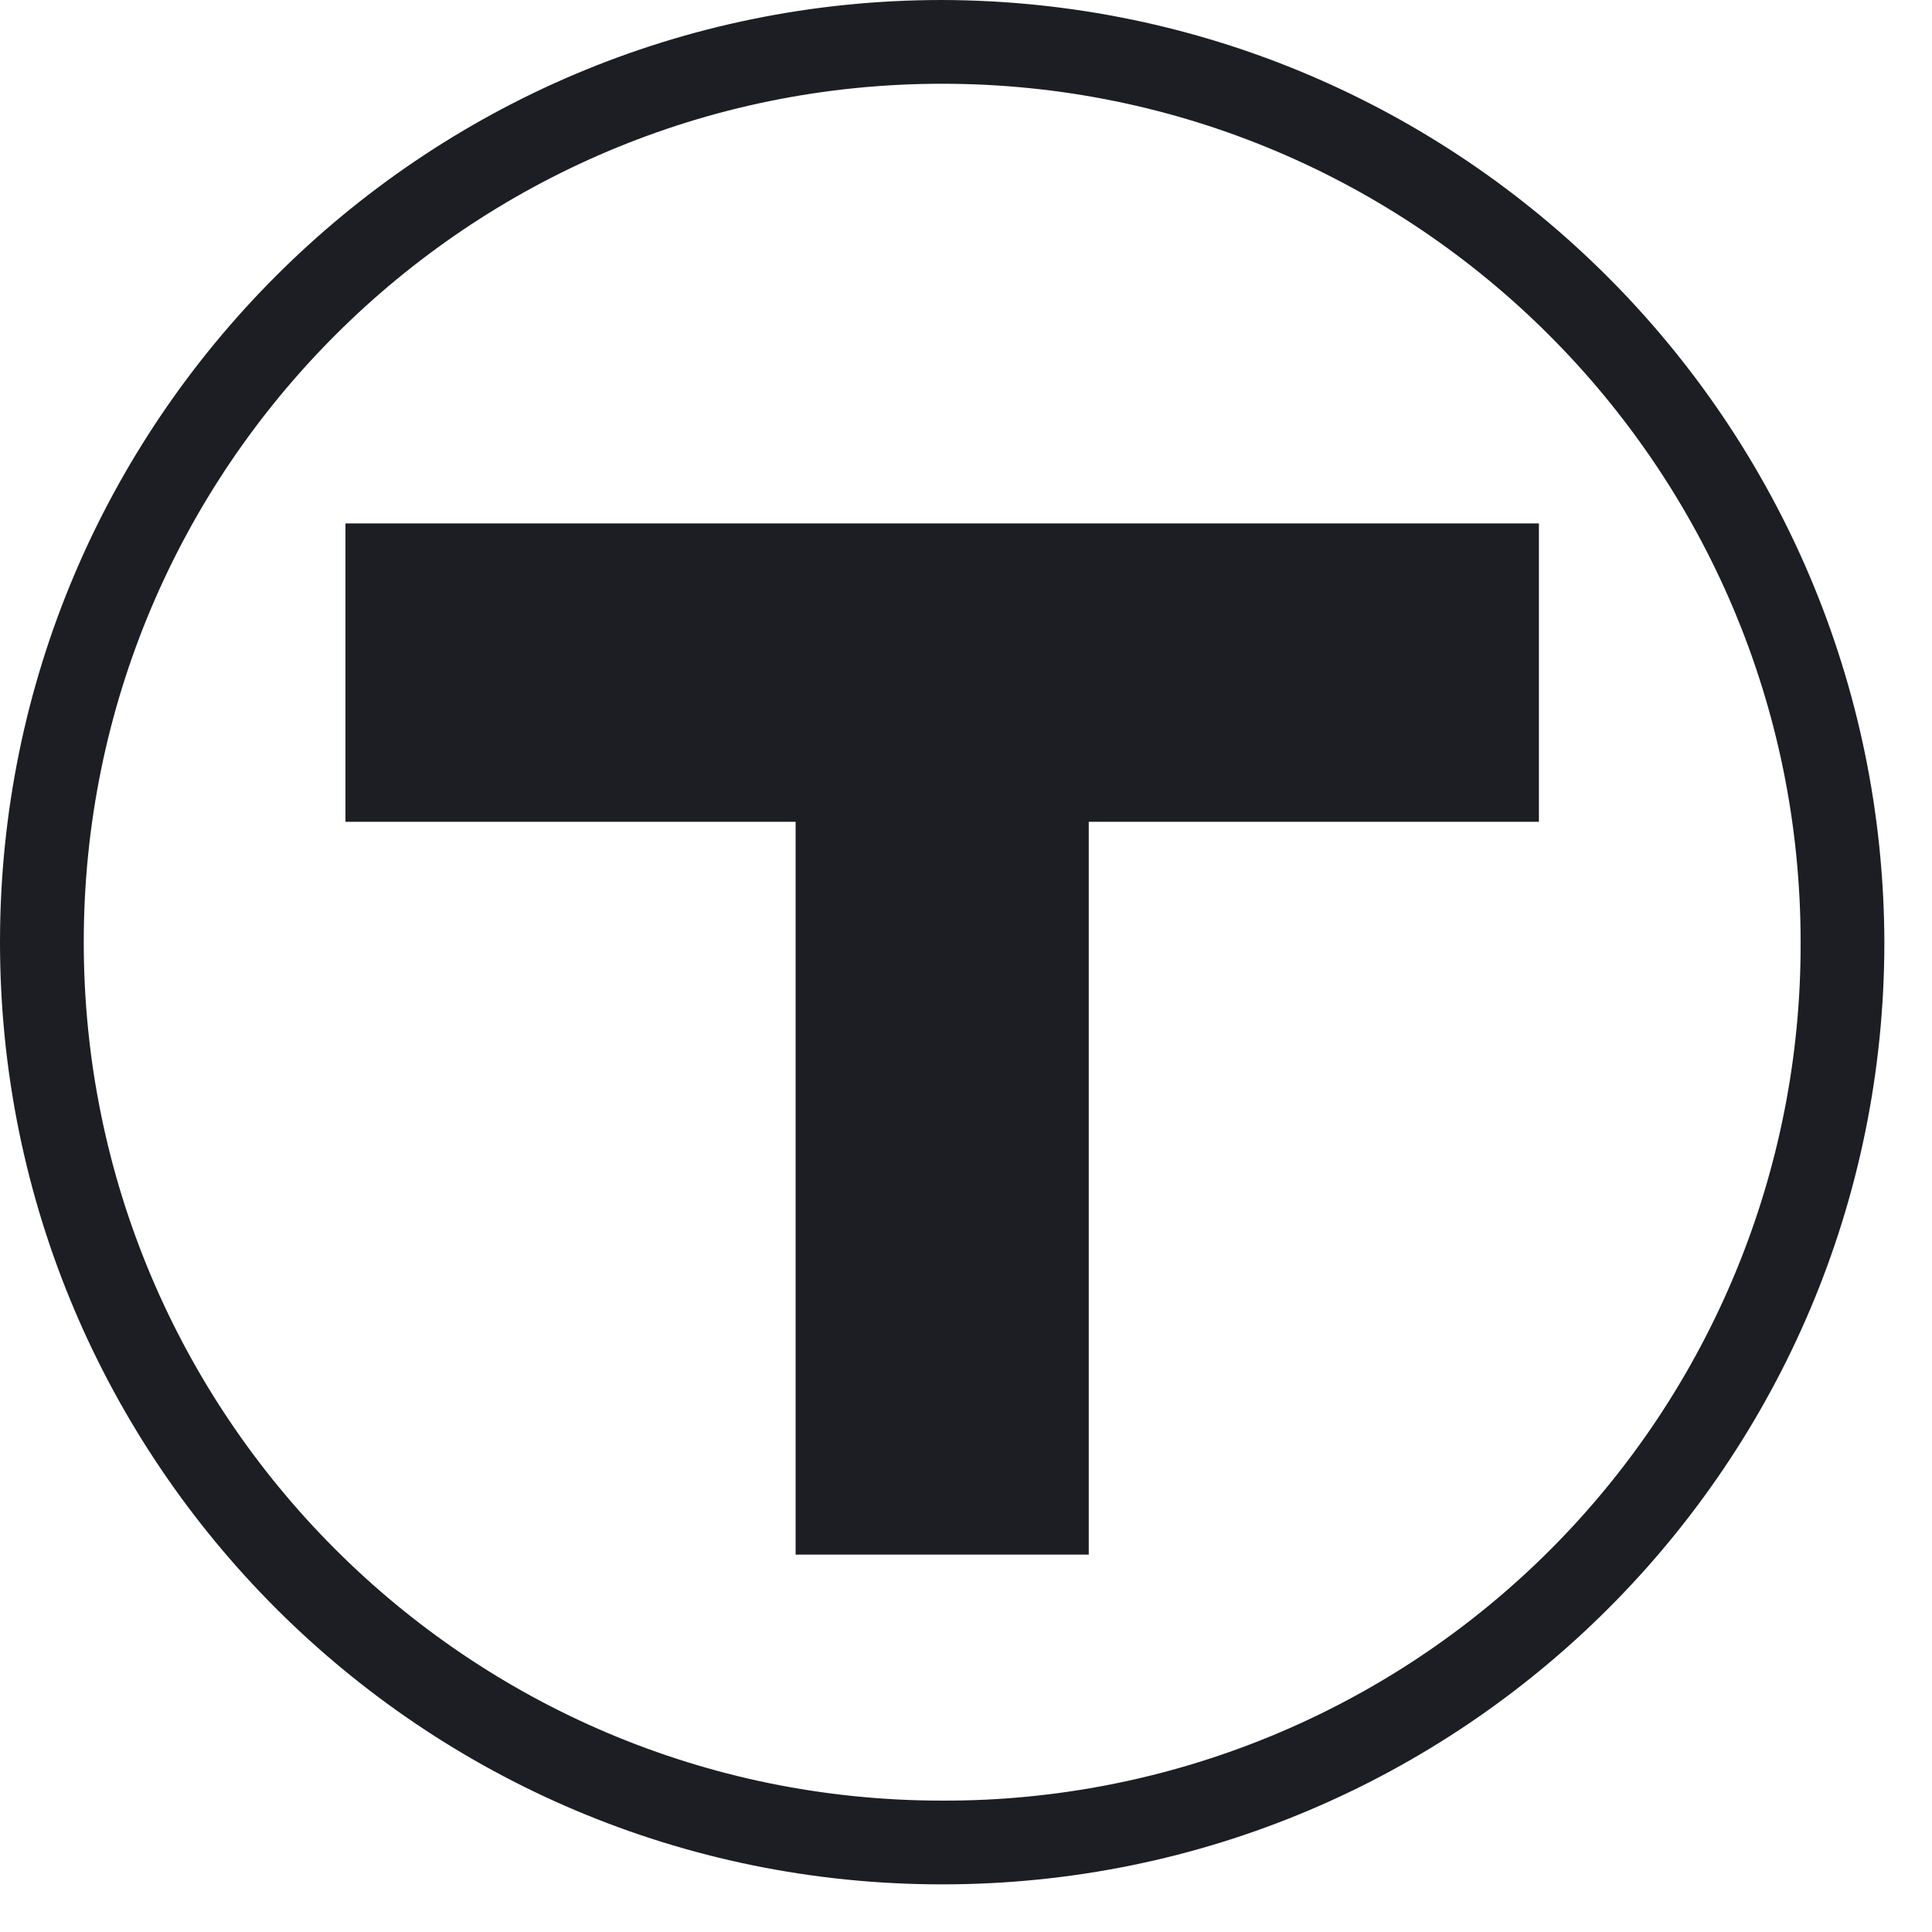
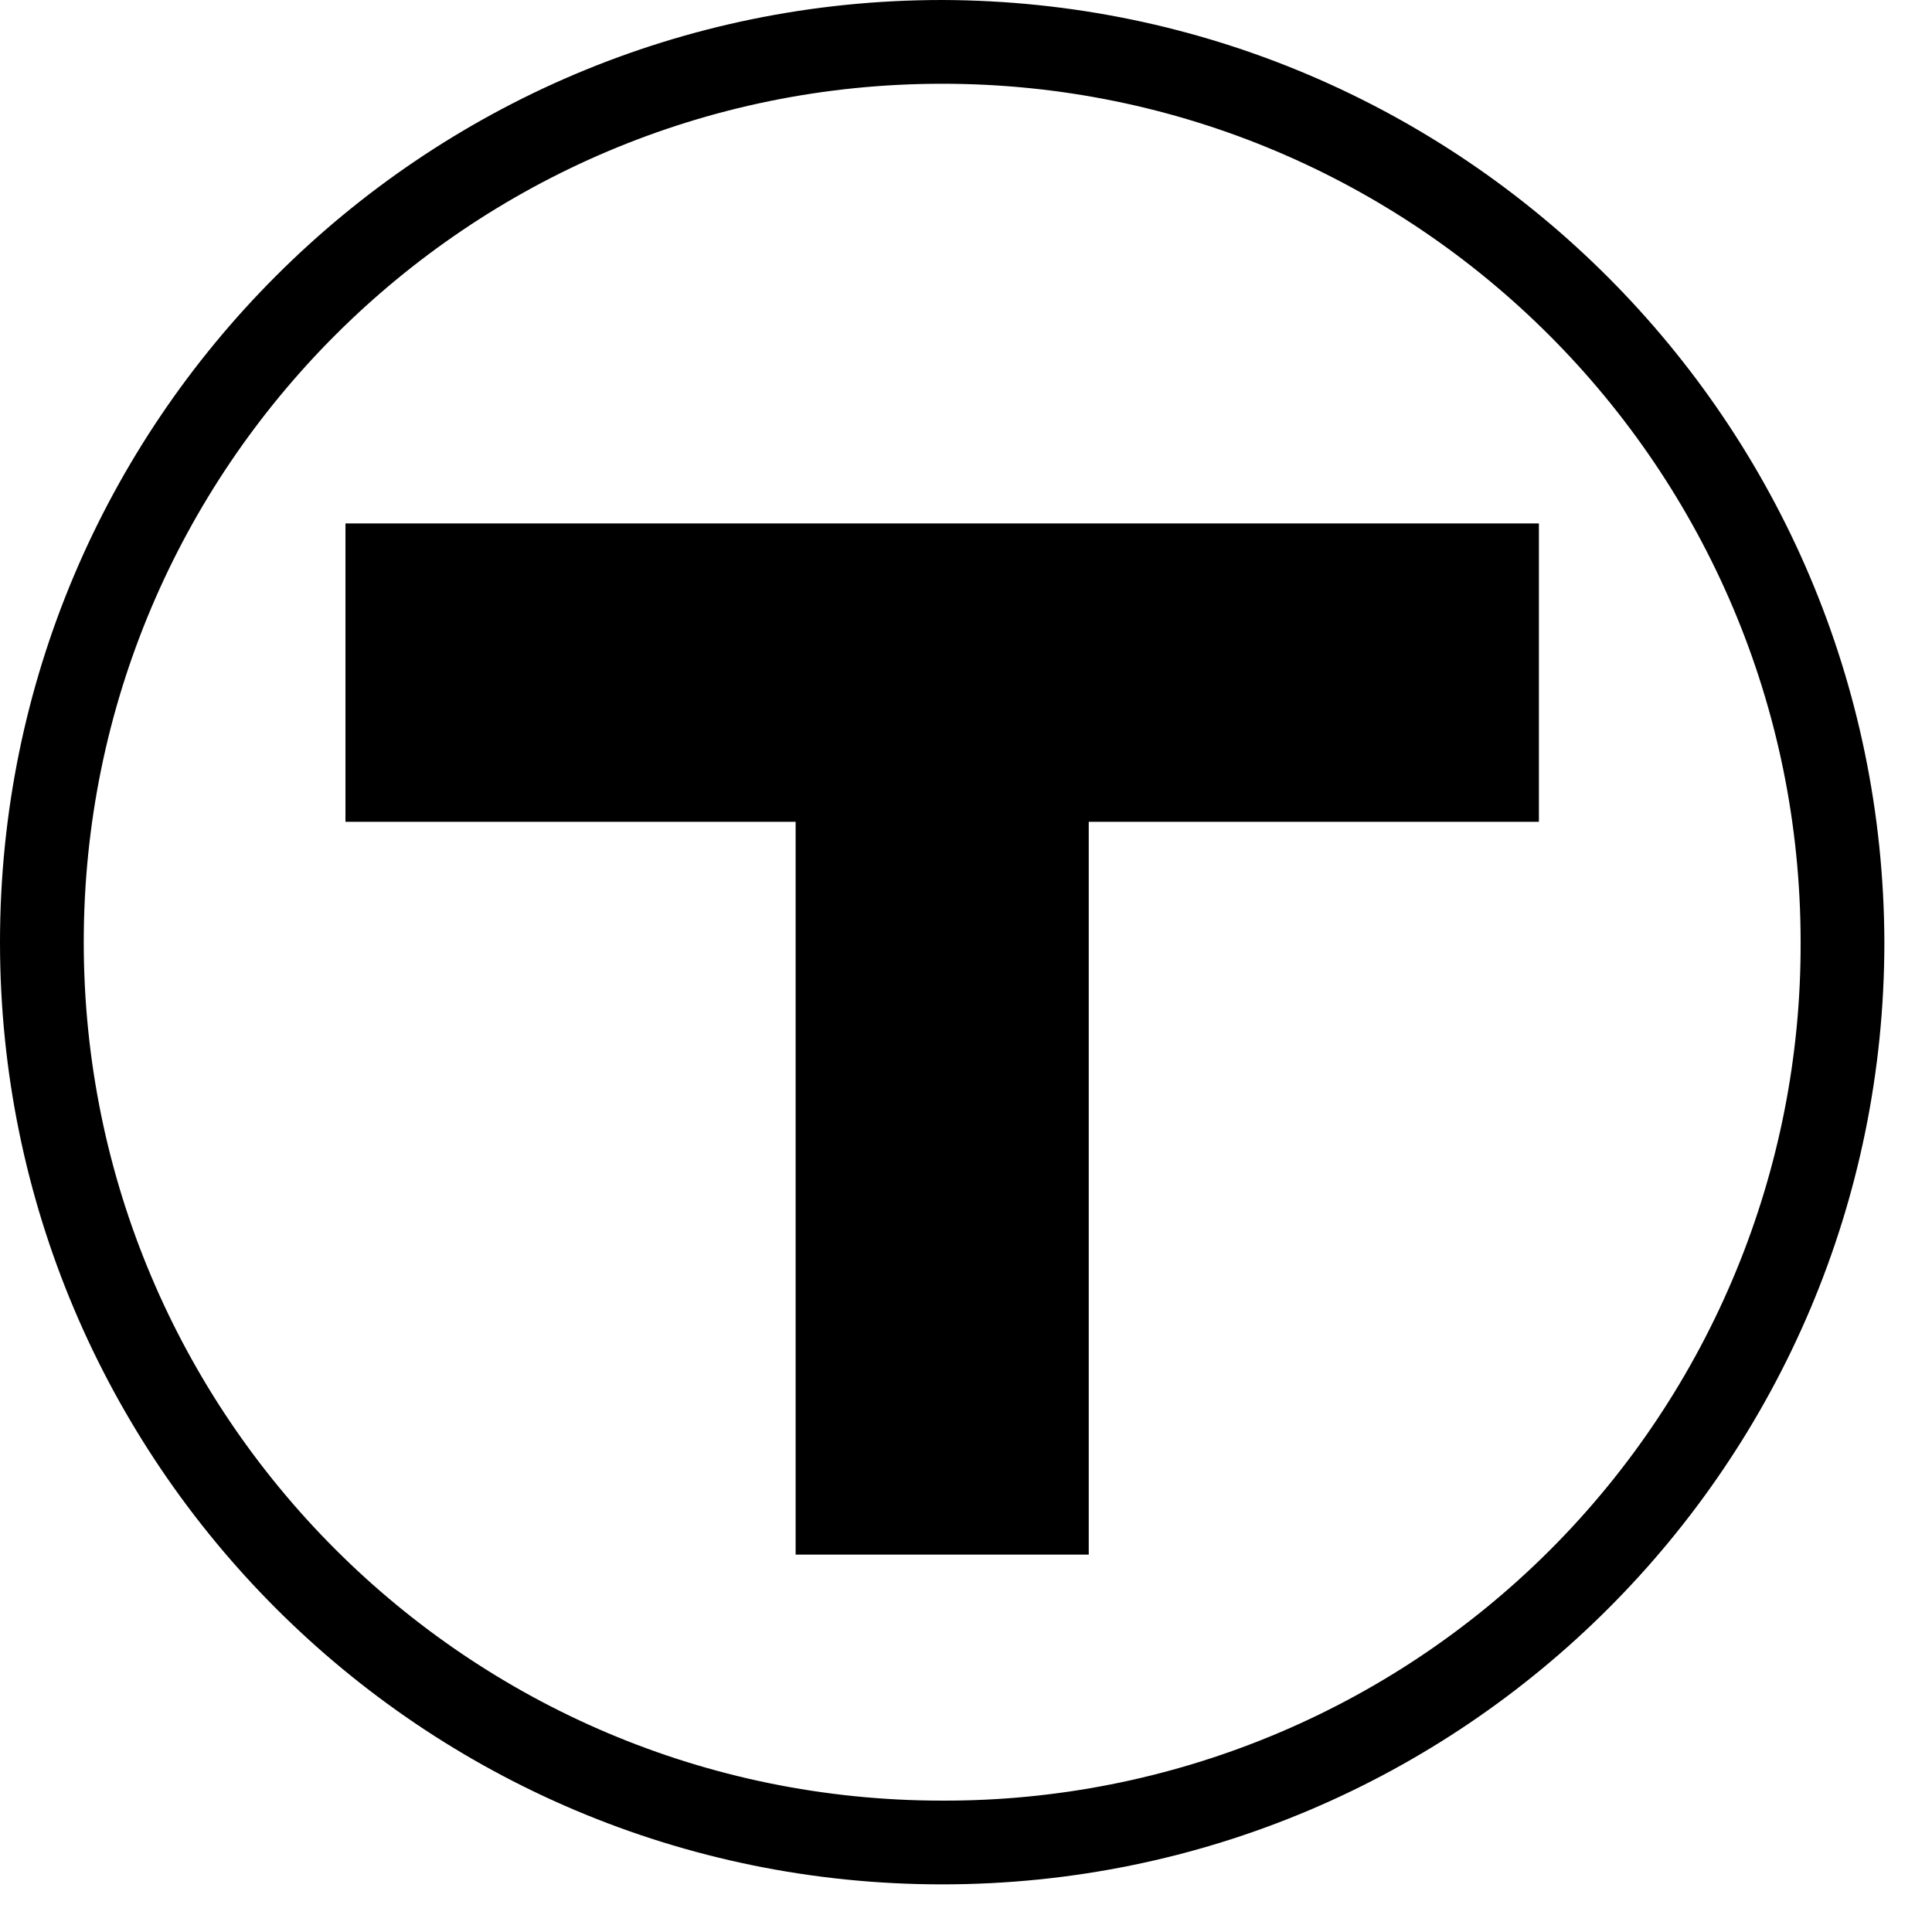
<svg xmlns="http://www.w3.org/2000/svg" role="img" viewBox="0 0 36.91 36.91">
-   <path fill="#1c1e23" d="m18 34.4a16.4 16.4 0 1 1 16.4-16.4 16.346 16.346 0 0 1 -16.4 16.4zm0-34.4a18 18 0 1 0 18 18 18.053 18.053 0 0 0 -18-18" />
-   <path fill="#1c1e23" d="m6.6 15.7h8.6v14h5.6v-14h8.6v-5.7h-22.8z" />
+   <path fill="#000000" d="m18 34.4a16.4 16.4 0 1 1 16.4-16.4 16.346 16.346 0 0 1 -16.4 16.4zm0-34.4a18 18 0 1 0 18 18 18.053 18.053 0 0 0 -18-18" />
+   <path fill="#000000" d="m6.6 15.7h8.6v14h5.6v-14h8.6v-5.7h-22.8z" />
</svg>
